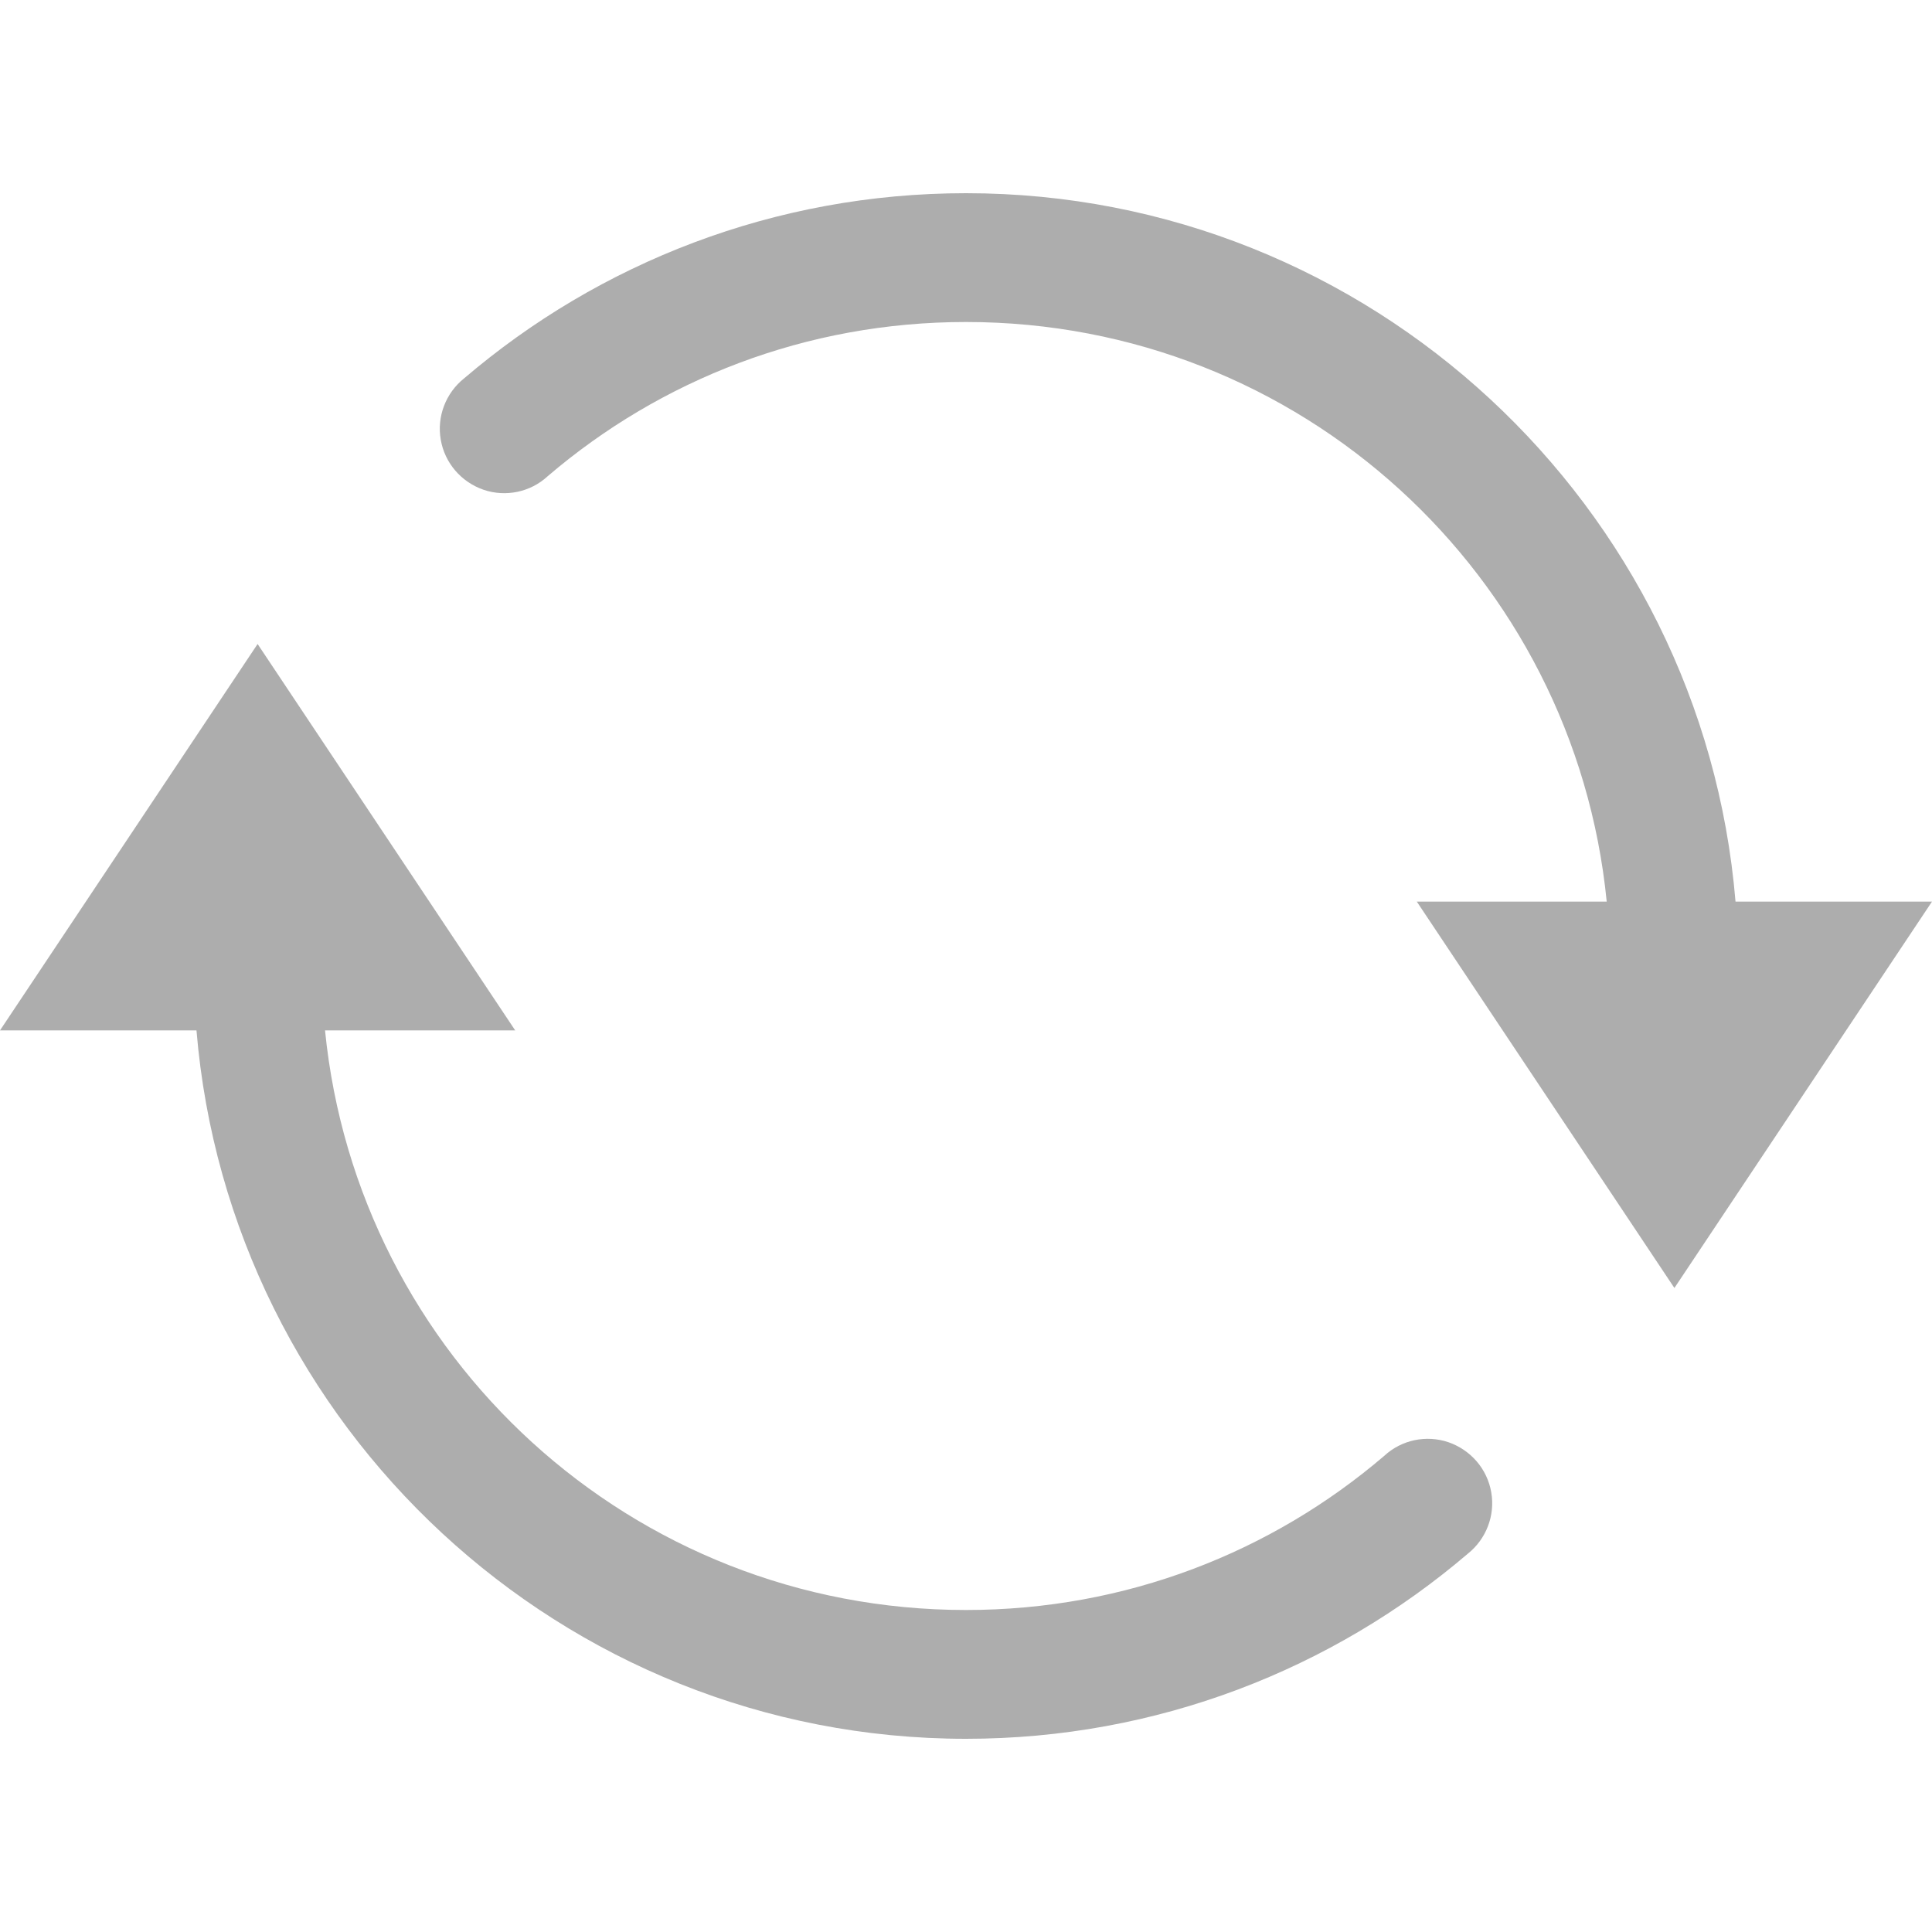
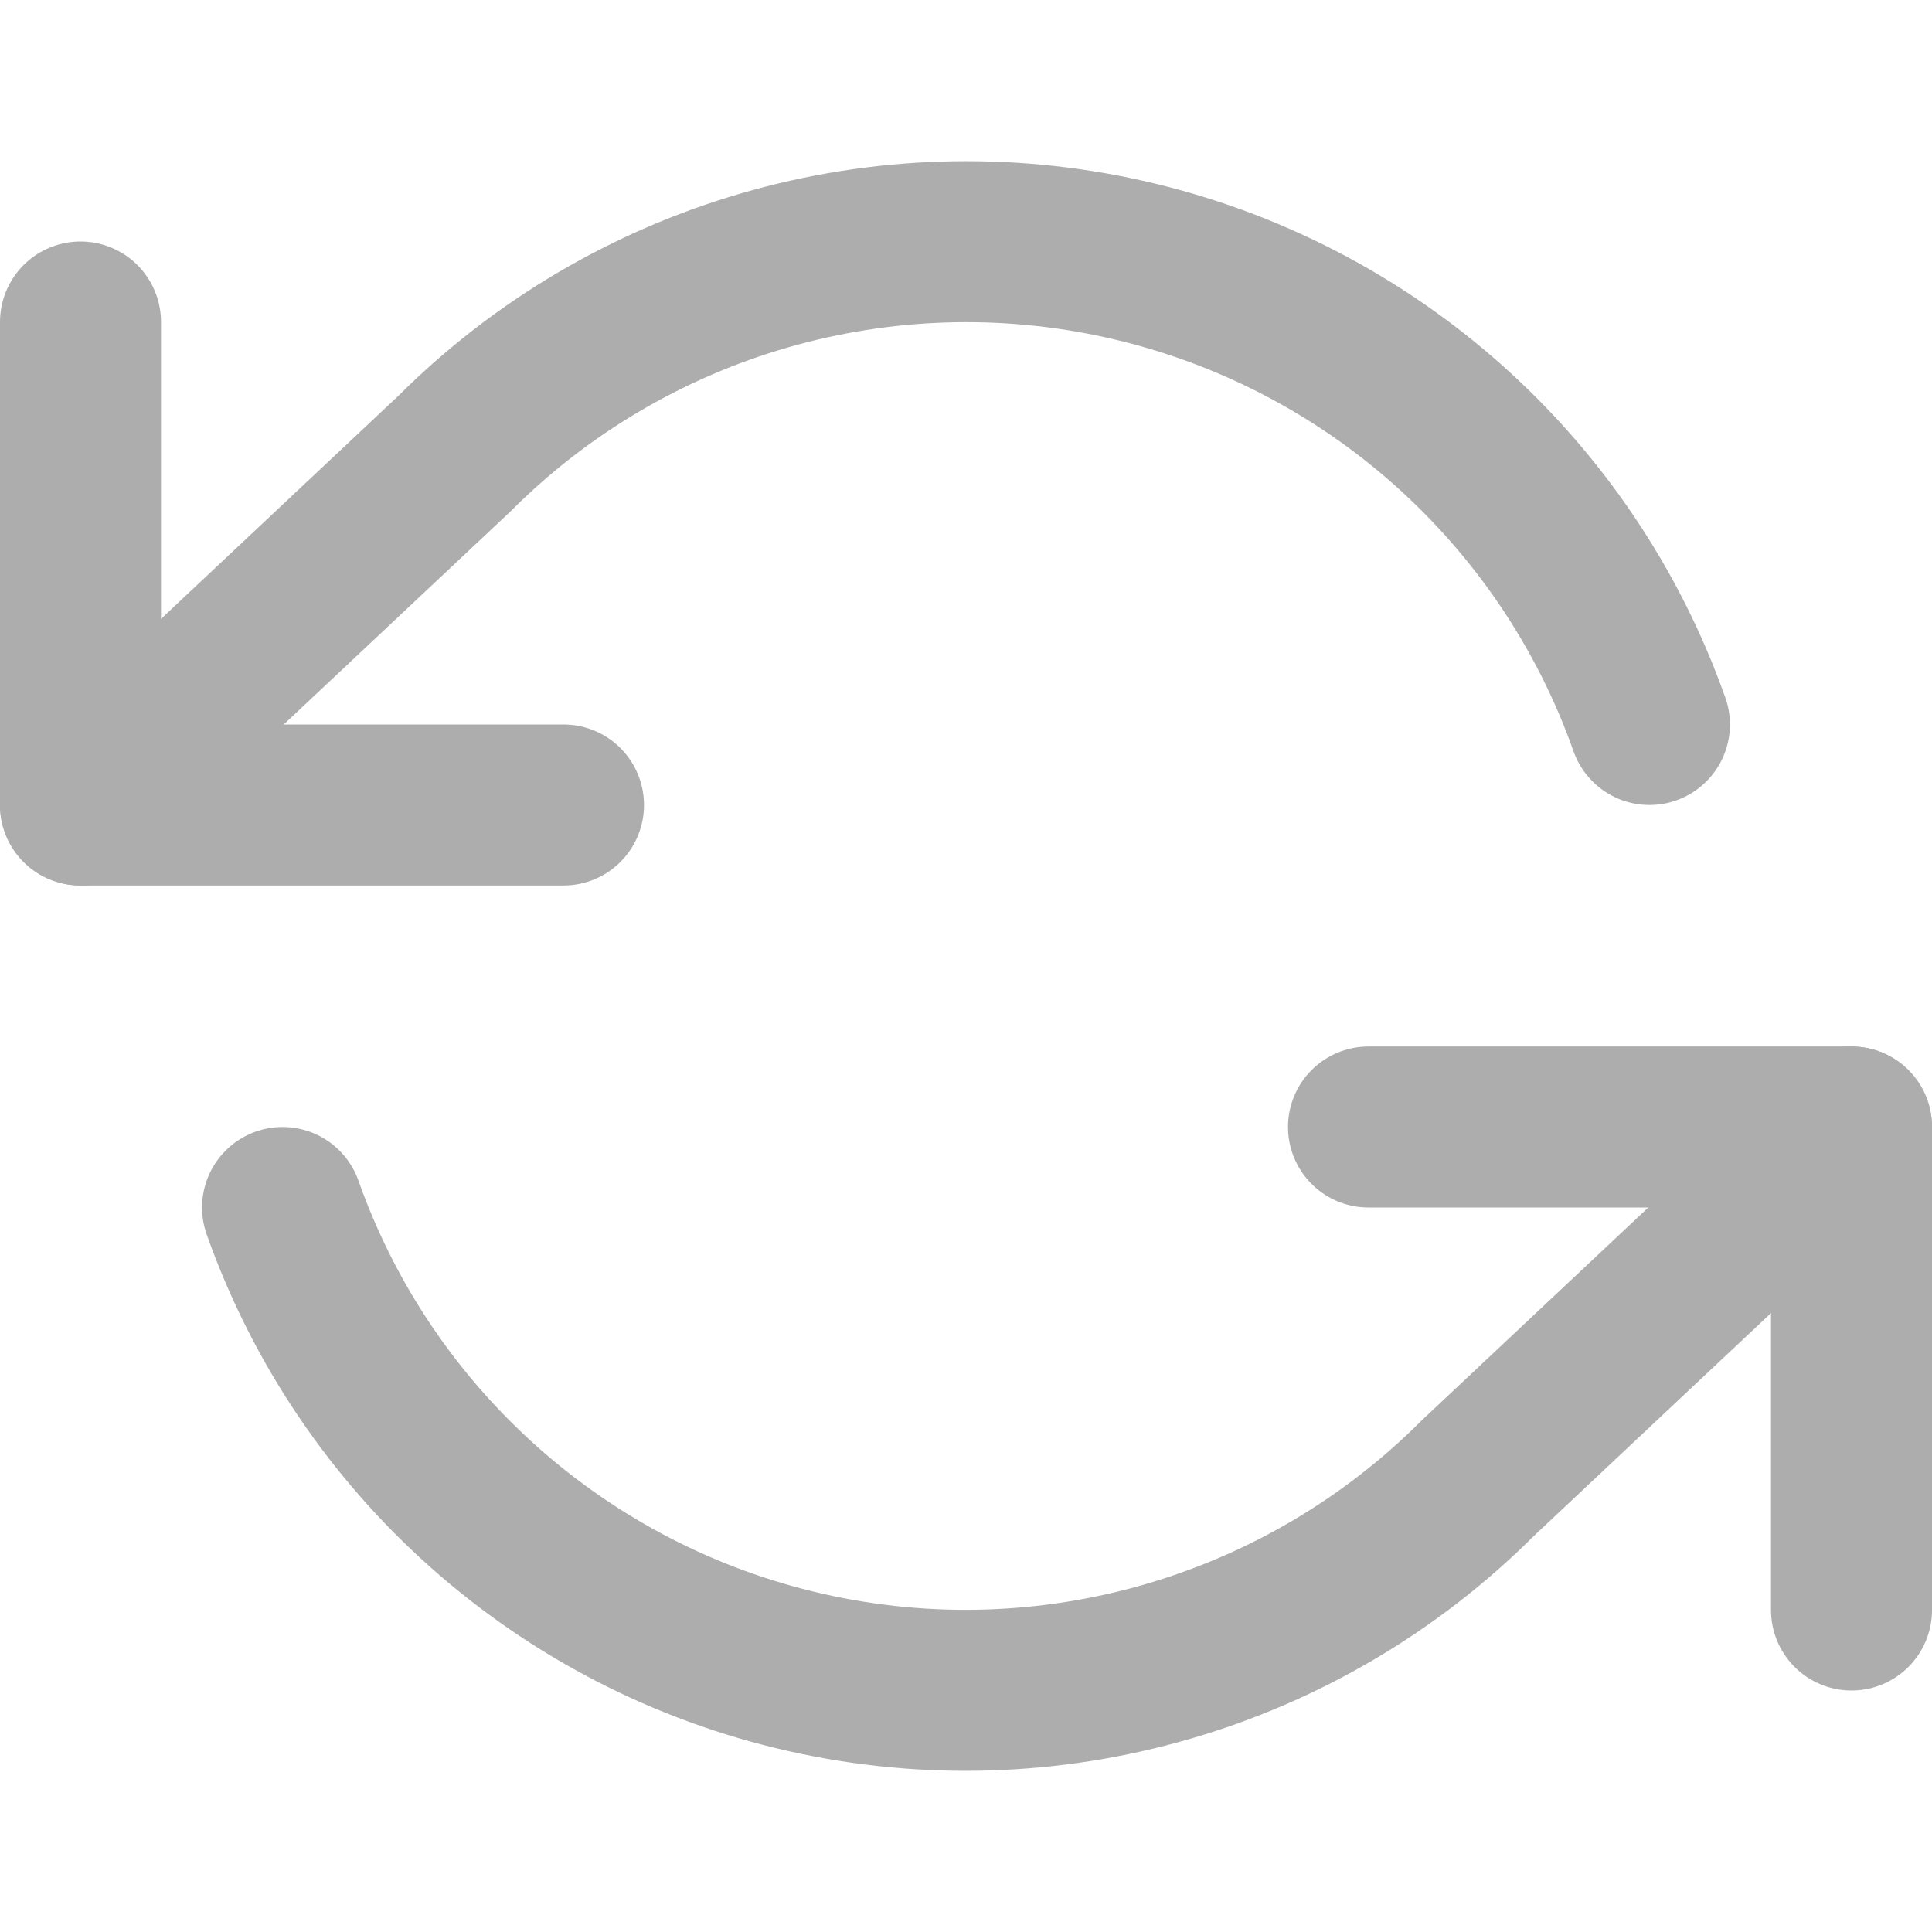
- <svg xmlns="http://www.w3.org/2000/svg" viewBox="0 0 30 30" width="30px" height="30px">
-   <g id="surface22778381">
-     <path style=" stroke:none;fill-rule:nonzero;fill:rgb(67.843%,67.843%,67.843%);fill-opacity:1;" d="M 15 3 C 12.031 3 9.305 4.082 7.207 5.875 C 6.922 6.102 6.781 6.469 6.844 6.828 C 6.906 7.188 7.16 7.484 7.508 7.605 C 7.855 7.723 8.238 7.641 8.504 7.395 C 10.254 5.898 12.516 5 15 5 C 20.195 5 24.449 8.938 24.949 14 L 22 14 L 26 20 L 30 14 L 26.949 14 C 26.438 7.852 21.277 3 15 3 Z M 4 10 L 0 16 L 3.051 16 C 3.562 22.148 8.723 27 15 27 C 17.969 27 20.695 25.918 22.793 24.125 C 23.078 23.898 23.219 23.531 23.156 23.172 C 23.094 22.812 22.84 22.516 22.492 22.395 C 22.145 22.277 21.762 22.359 21.496 22.605 C 19.746 24.102 17.484 25 15 25 C 9.805 25 5.551 21.062 5.047 16 L 8 16 Z M 4 10 " />
-   </g>
+ <svg xmlns="http://www.w3.org/2000/svg" width="24" height="24" viewBox="0 0 24 24" fill="none" stroke="#ADADAD" stroke-width="2" stroke-linecap="round" stroke-linejoin="round" class="feather feather-refresh-ccw">
+   <polyline points="1 4 1 10 7 10" />
+   <polyline points="23 20 23 14 17 14" />
+   <path d="M20.49 9A9 9 0 0 0 5.64 5.64L1 10m22 4l-4.64 4.36A9 9 0 0 1 3.51 15" />
</svg>
